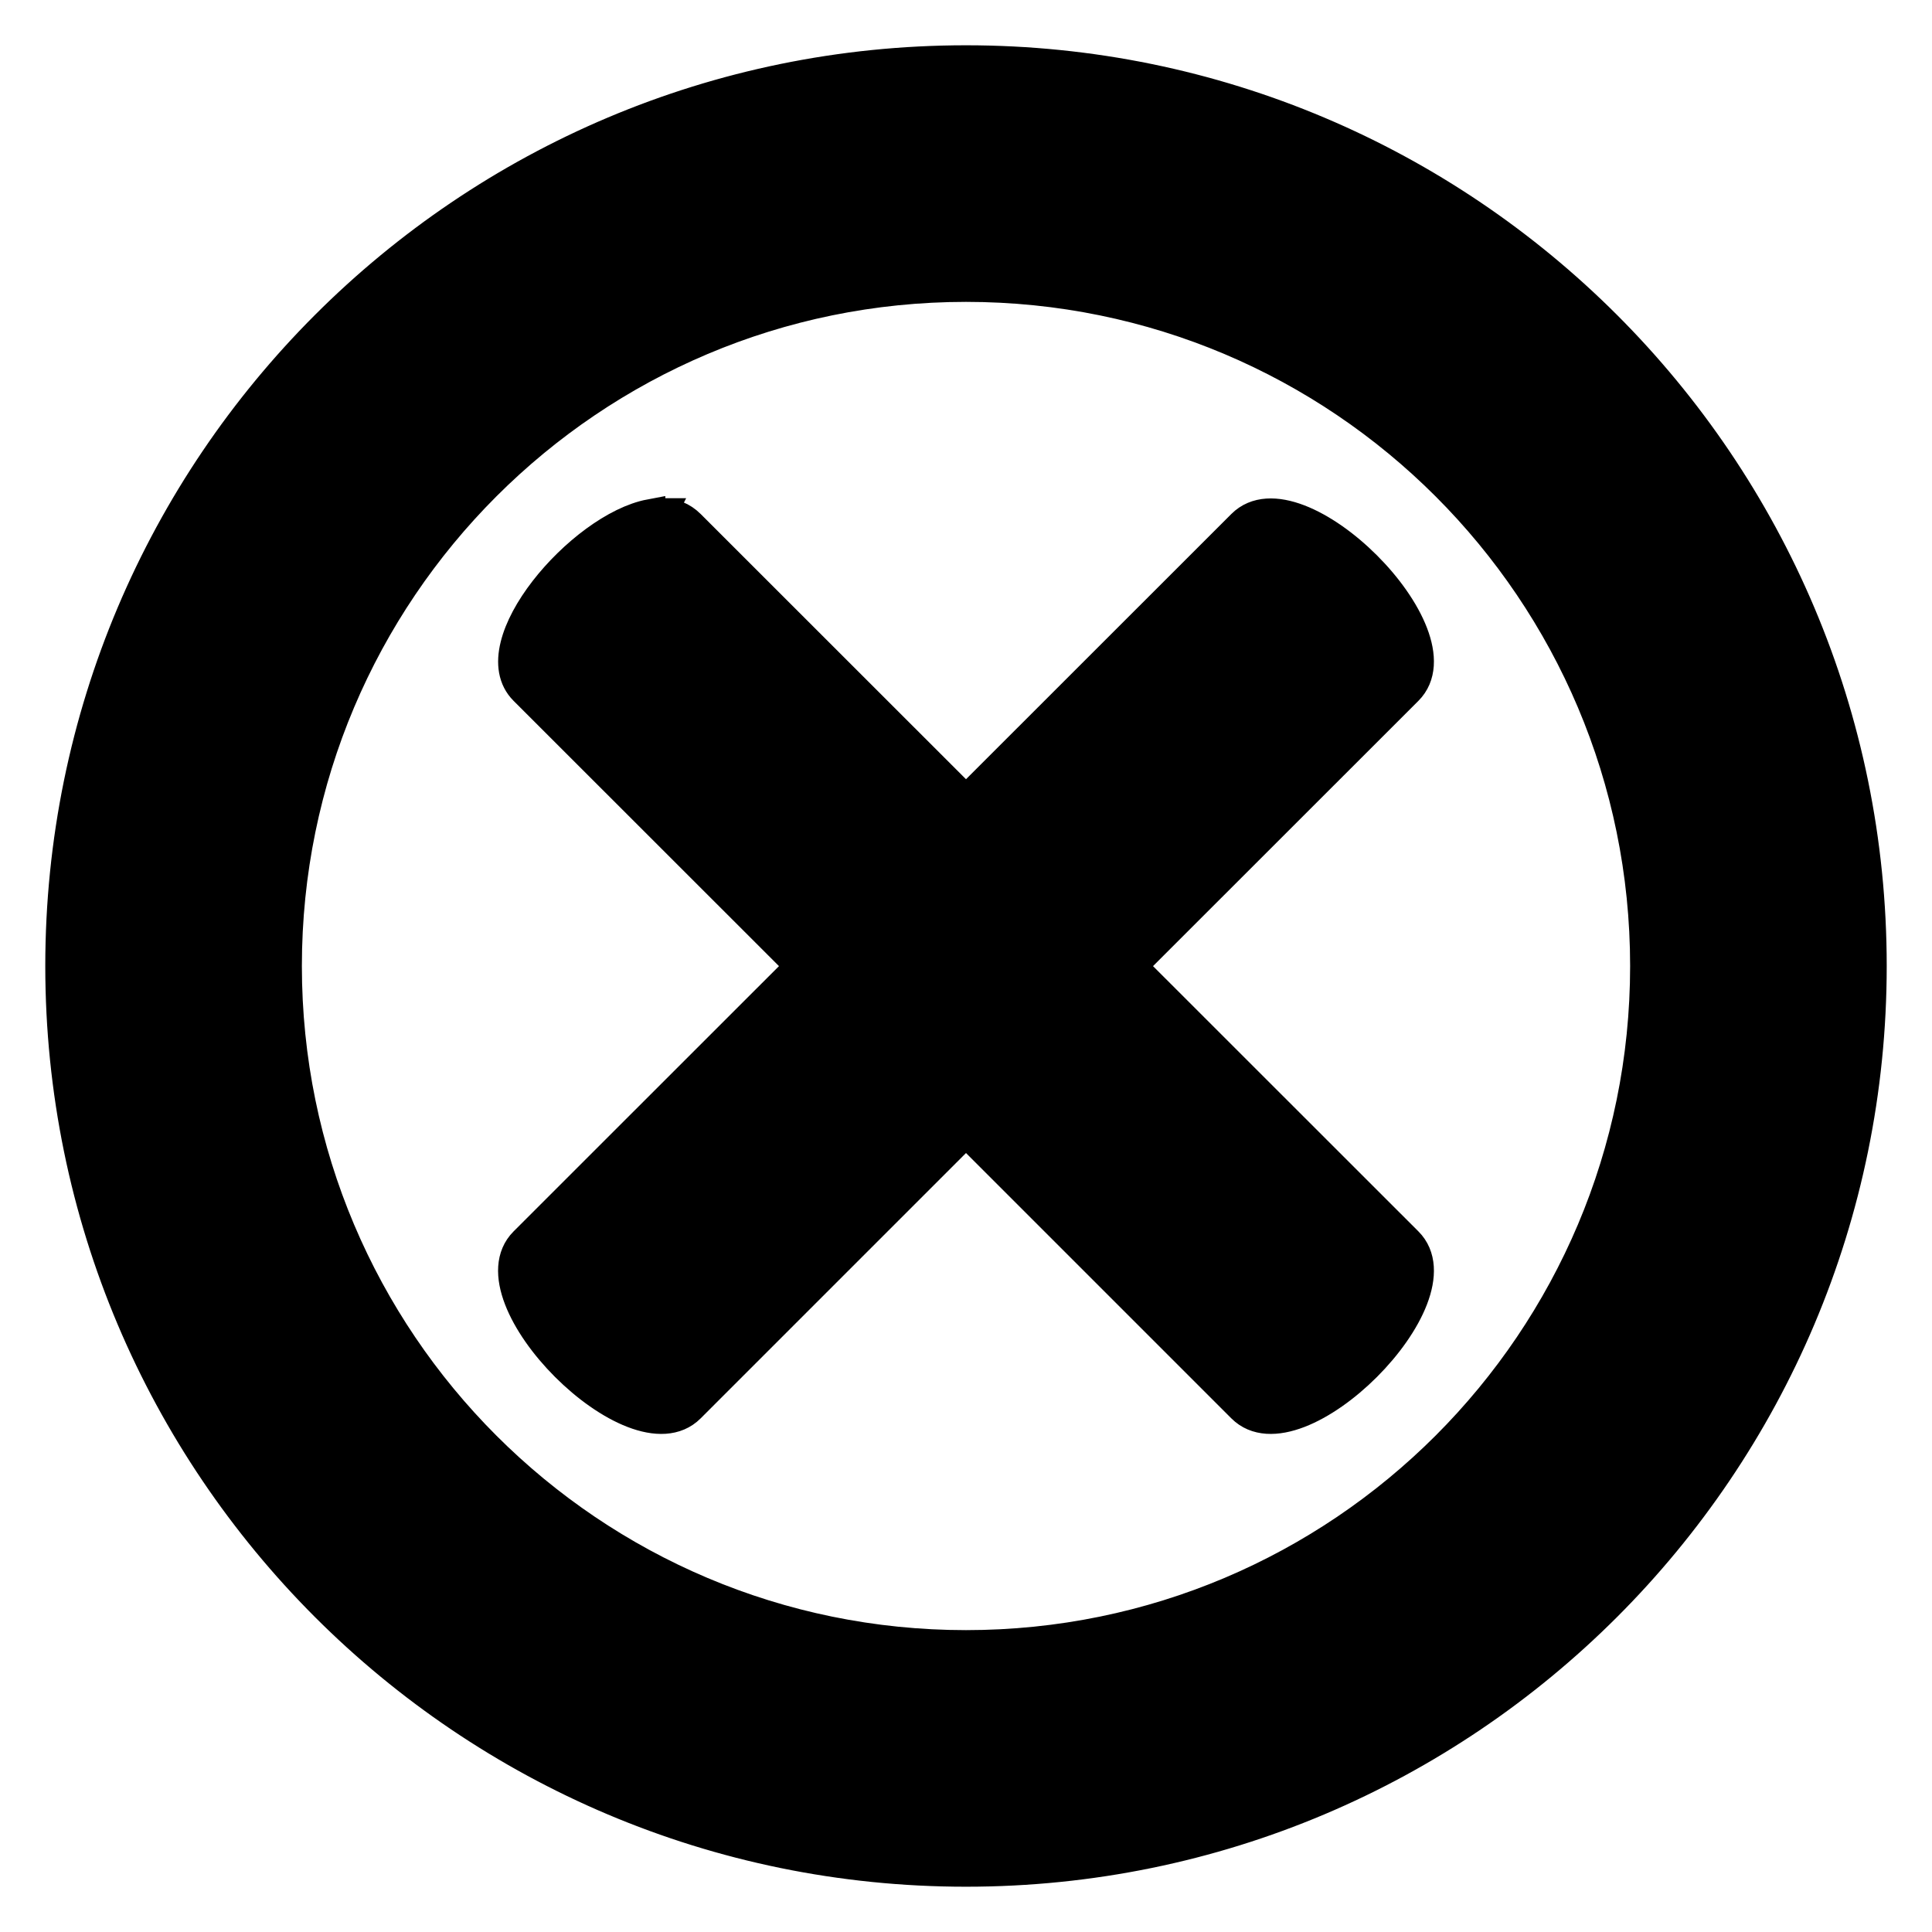
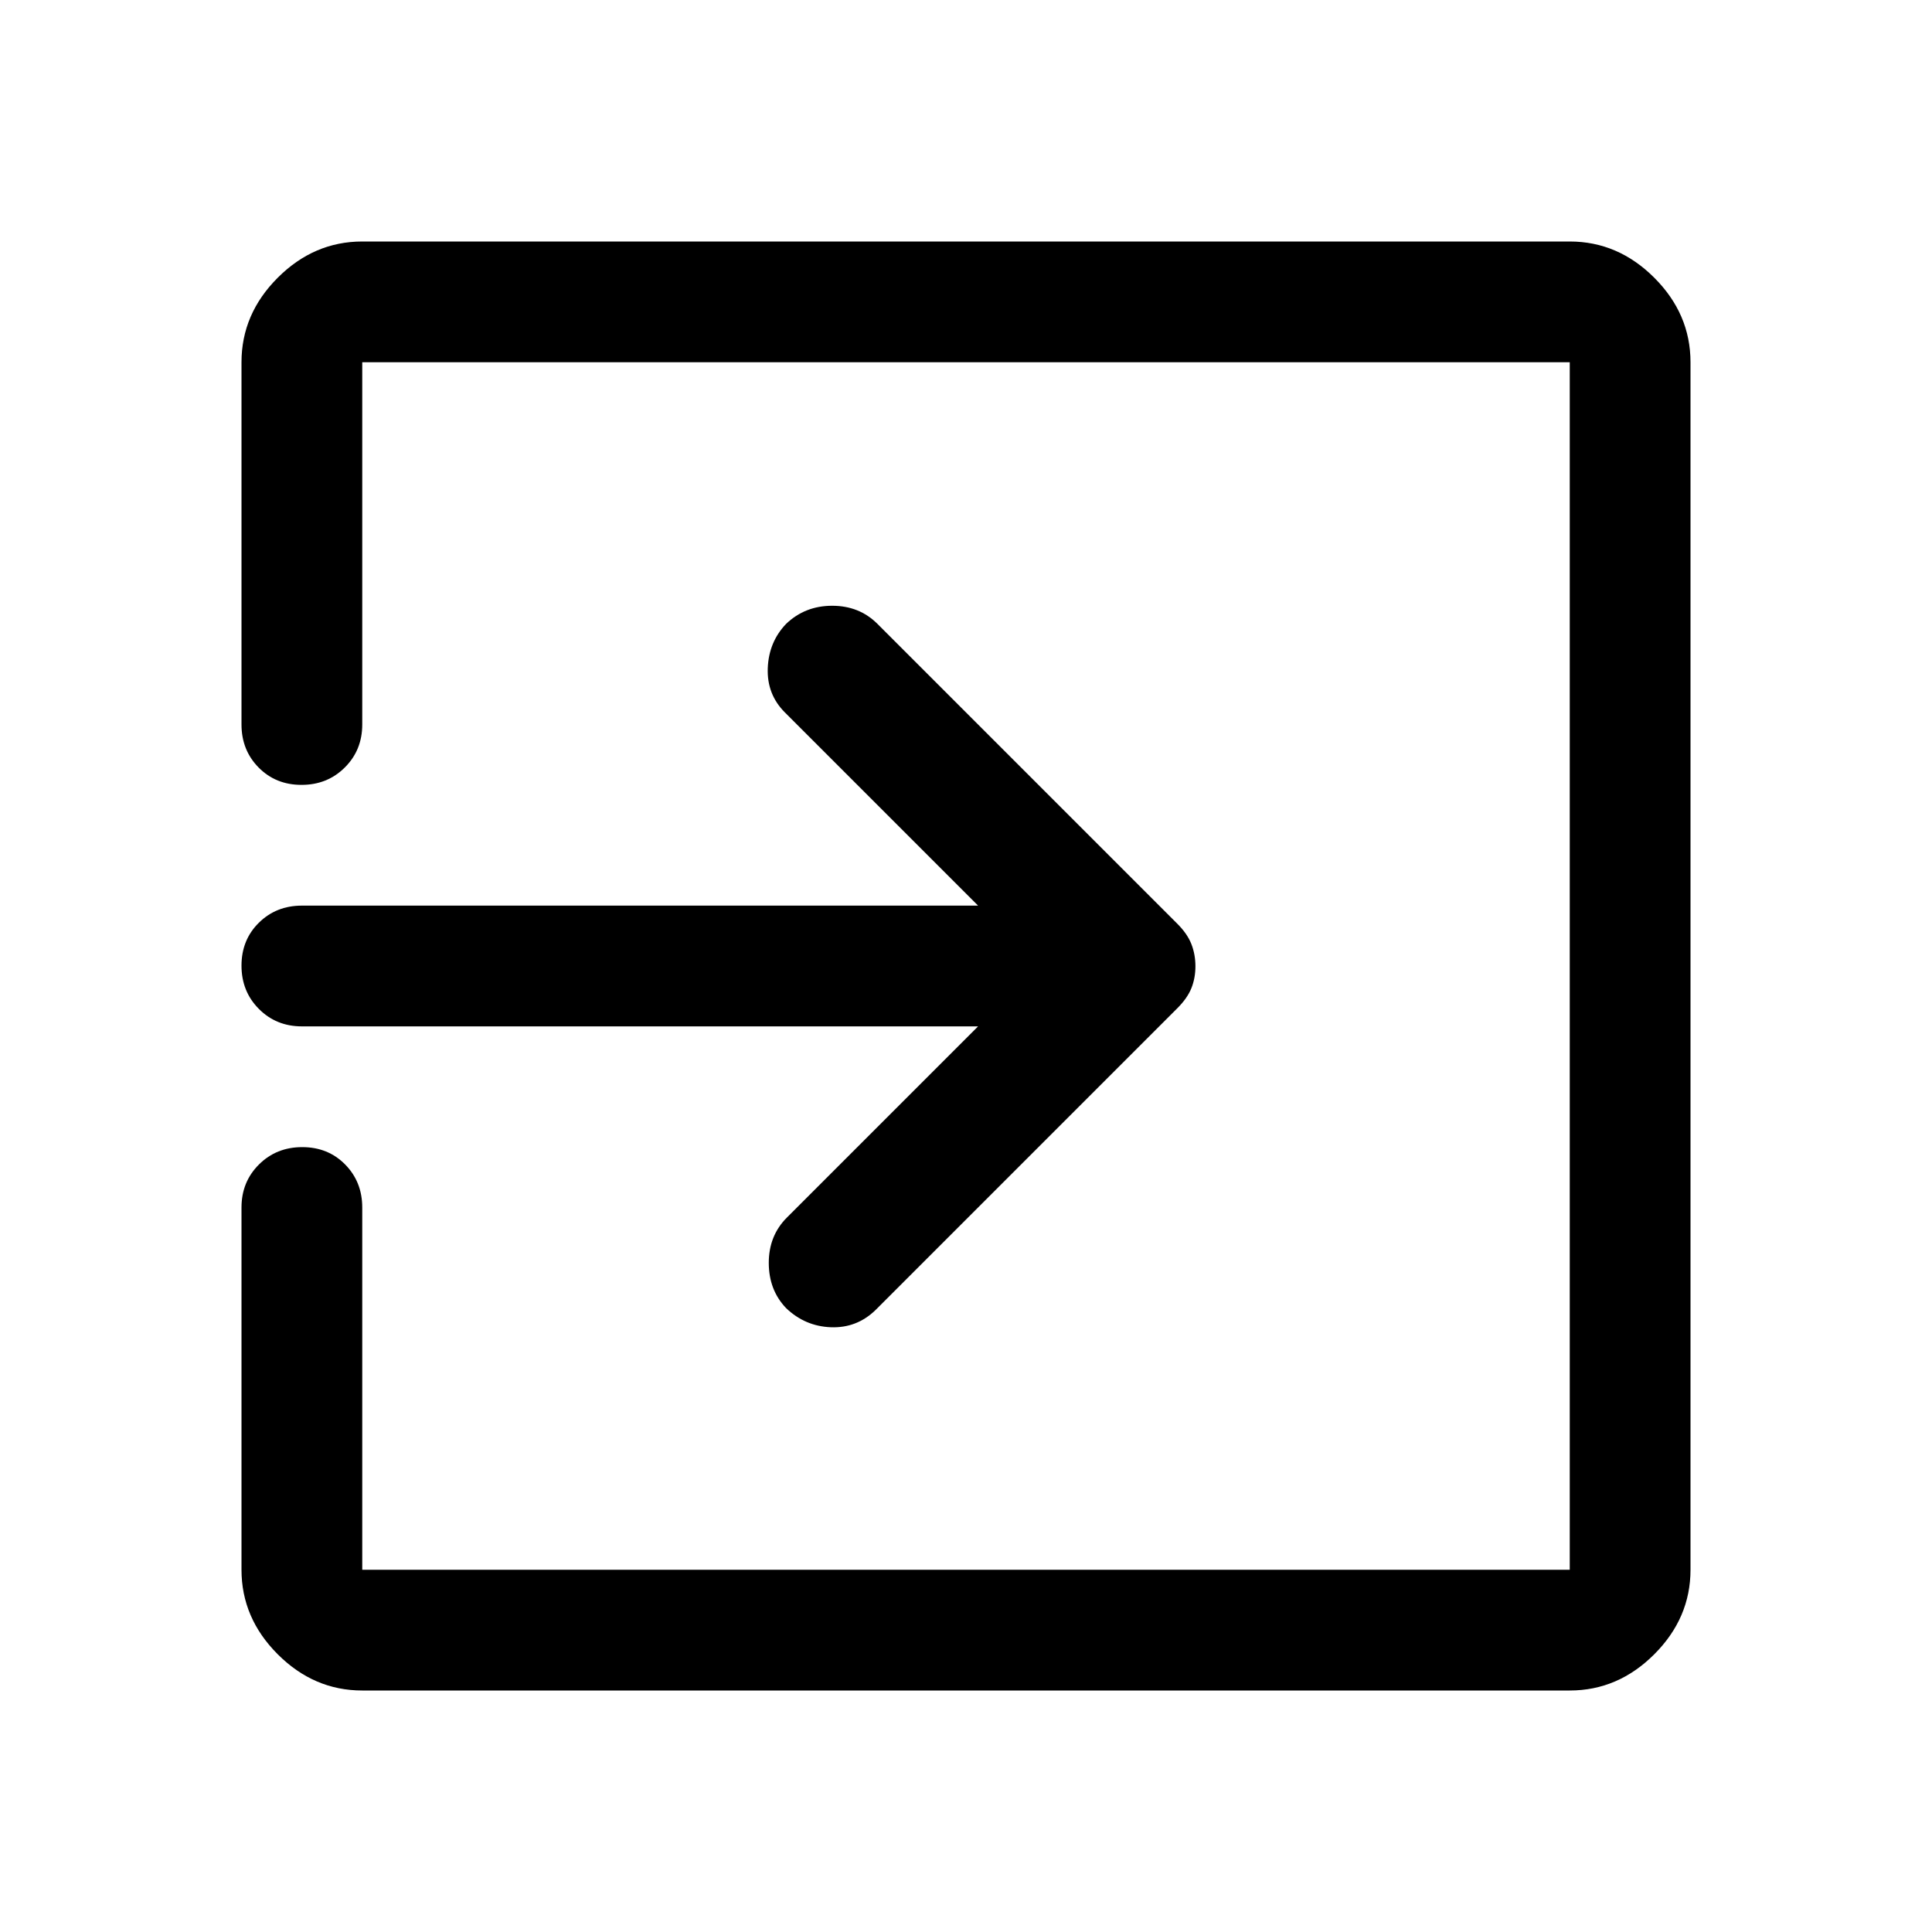
- <svg xmlns="http://www.w3.org/2000/svg" viewBox="0 0 512 512" style="height: 512px; width: 512px;">
-   <g class="" transform="translate(0,0)" style="">
-     <path d="M256 16C123.45 16 16 123.45 16 256s107.45 240 240 240 240-107.45 240-240S388.55 16 256 16zm0 60c99.41 0 180 80.59 180 180s-80.59 180-180 180S76 355.41 76 256 156.59 76 256 76zm-80.625 60c-.97-.005-2.006.112-3.063.313v-.032c-18.297 3.436-45.264 34.743-33.375 46.626l73.157 73.125-73.156 73.126c-14.63 14.625 29.275 58.534 43.906 43.906L256 299.906l73.156 73.156c14.63 14.628 58.537-29.28 43.906-43.906l-73.156-73.125 73.156-73.124c14.63-14.625-29.275-58.5-43.906-43.875L256 212.157l-73.156-73.125c-2.06-2.046-4.56-3.015-7.47-3.03z" fill="#000000" fill-opacity="1" stroke="#000000" stroke-opacity="1" stroke-width="8" />
-   </g>
+ <svg xmlns="http://www.w3.org/2000/svg" height="48px" viewBox="0 -960 960 960" width="48px" fill="#000000">
+   <path d="M180-120q-24 0-42-18t-18-42v-180q0-12.75 8.68-21.38 8.67-8.62 21.5-8.62 12.82 0 21.32 8.62 8.5 8.63 8.5 21.38v180h600v-600H180v180q0 12.75-8.68 21.37-8.67 8.63-21.5 8.63-12.82 0-21.32-8.63-8.5-8.62-8.5-21.37v-180q0-24 18-42t42-18h600q24 0 42 18t18 42v600q0 24-18 42t-42 18H180Zm306-330H150q-12.75 0-21.37-8.68-8.63-8.67-8.63-21.5 0-12.82 8.63-21.32 8.62-8.5 21.37-8.5h336l-96-96q-9-9-8.5-22t9.11-22q9.39-9 22.89-9t22.5 9l149 149q5 5 7 10.13 2 5.14 2 11 0 5.87-2 10.87-2 5-7 10L435-309q-9.33 9-22.17 8.5-12.83-.5-22.22-9.5-8.61-9-8.61-22.5t9-22.5l95-95Z" />
</svg>
